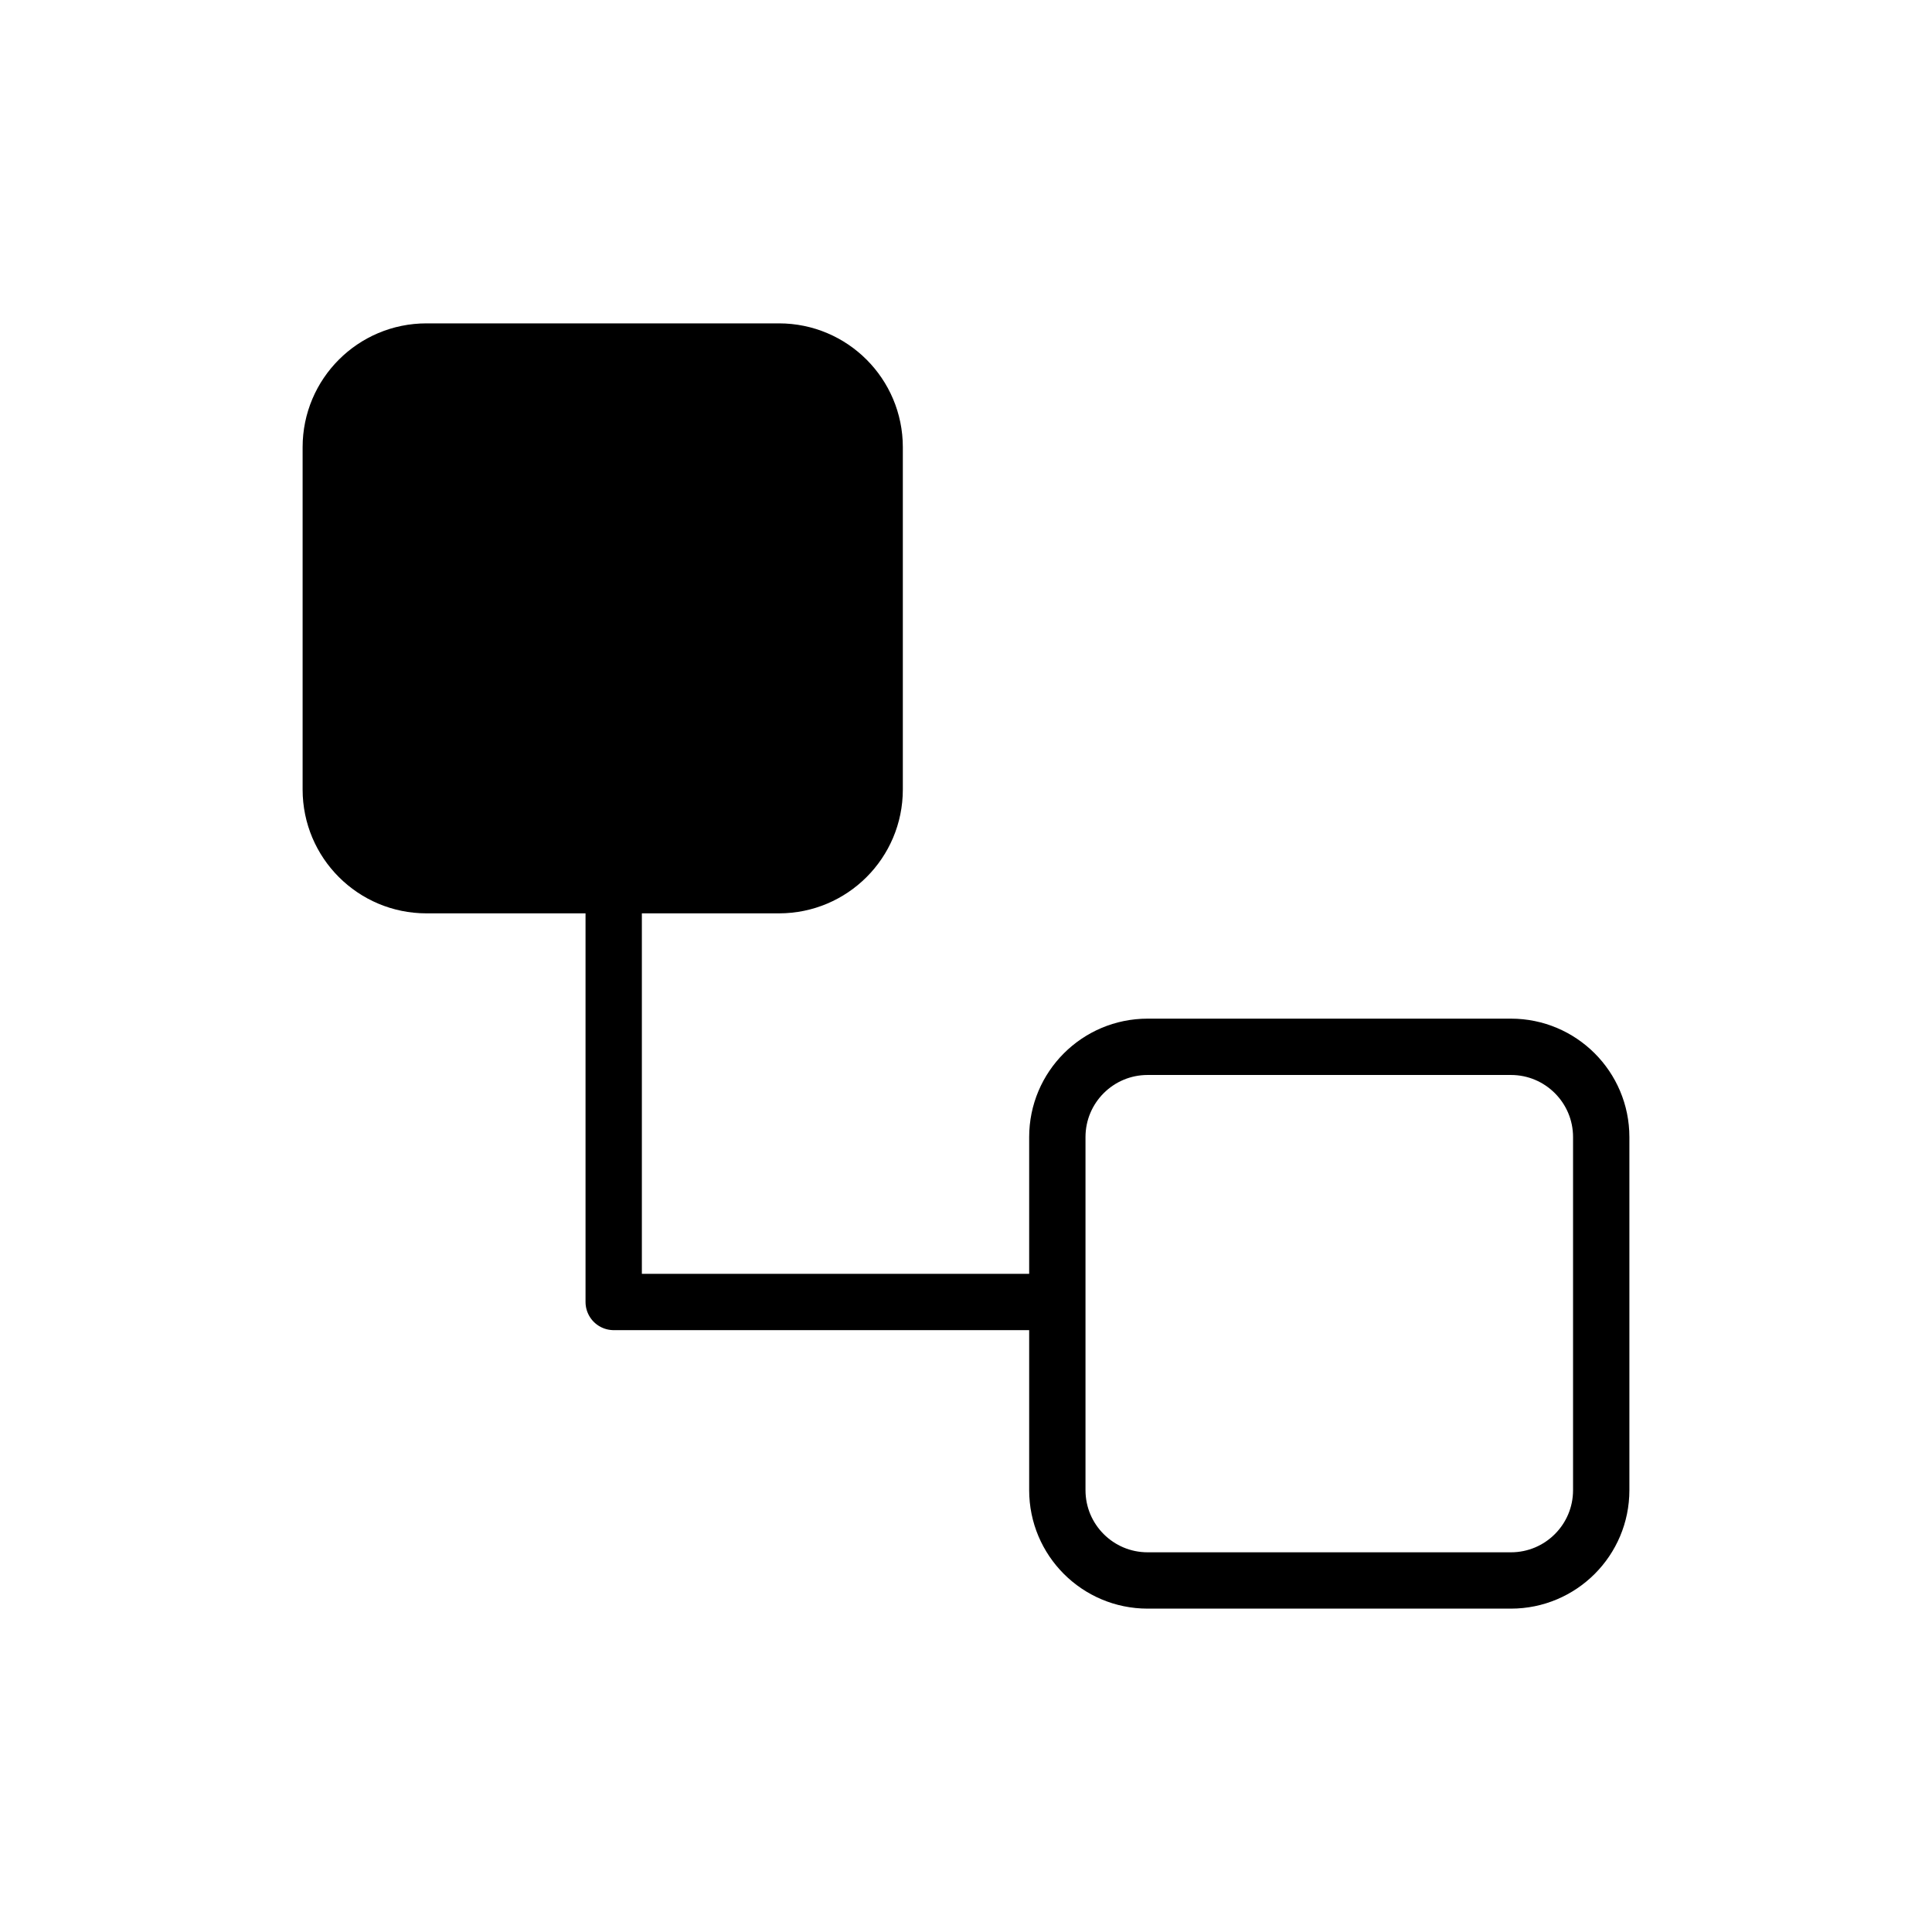
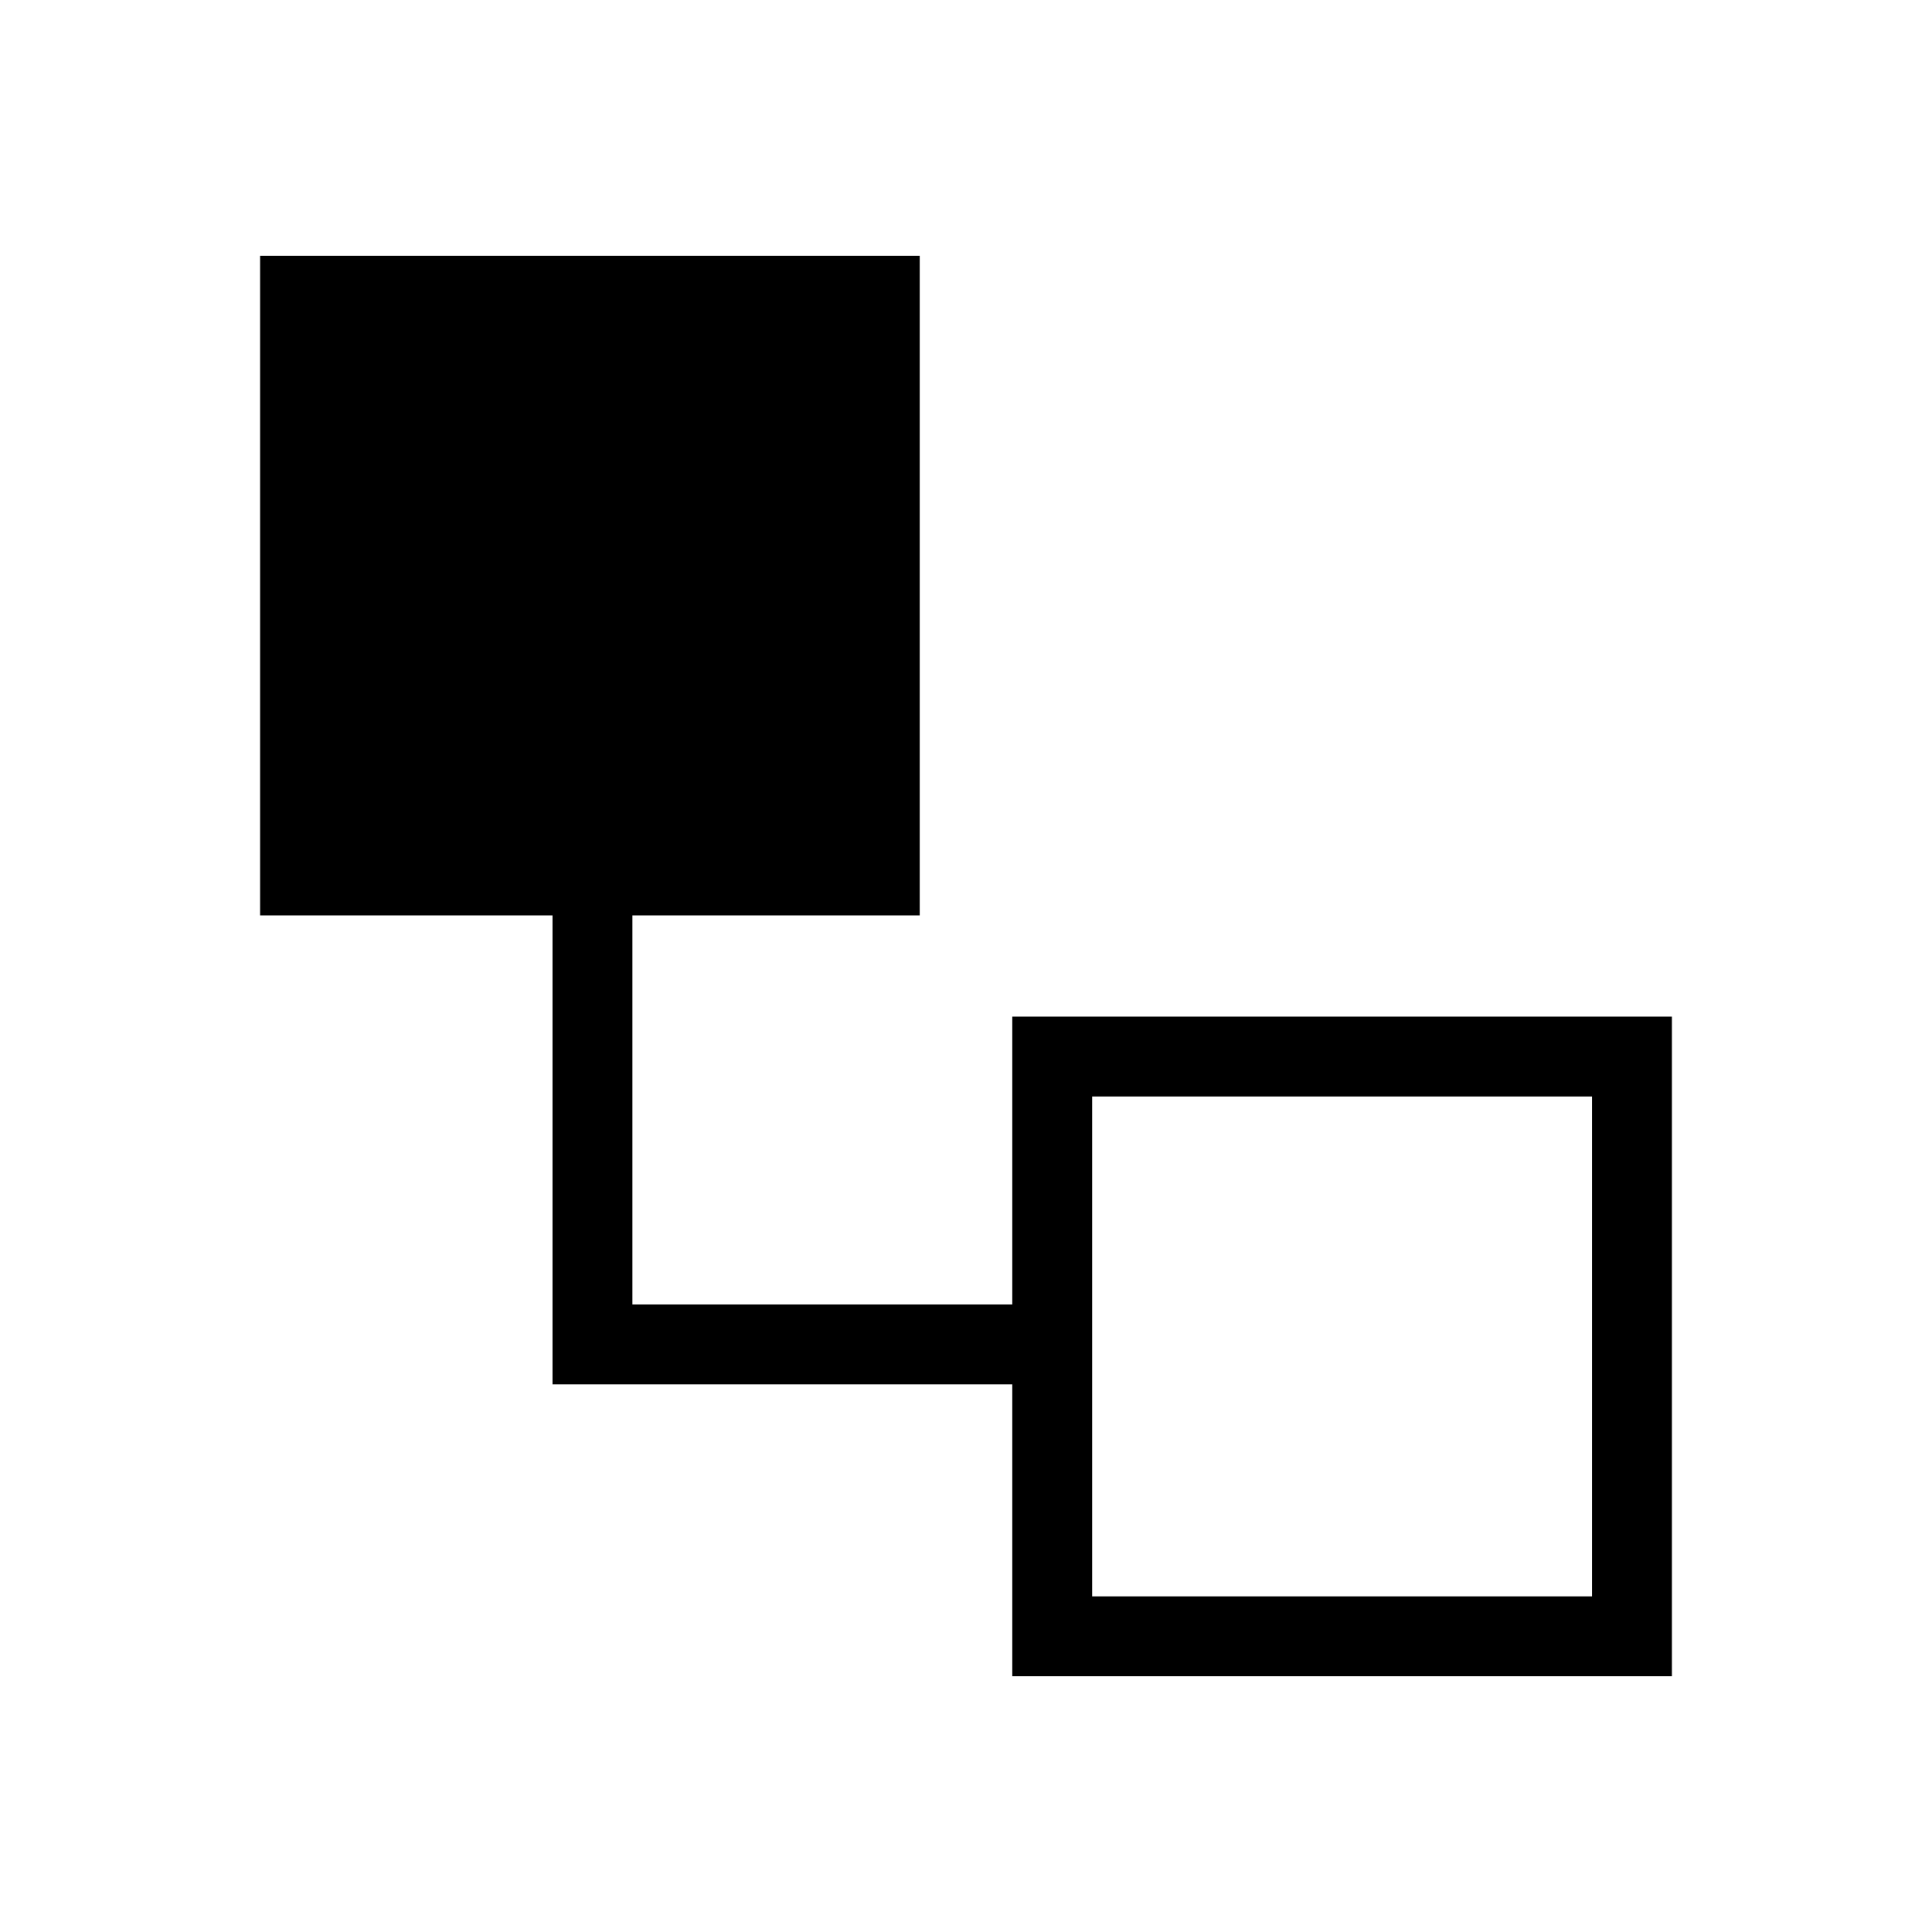
<svg xmlns="http://www.w3.org/2000/svg" width="128mm" height="128mm" viewBox="0 0 128 128" version="1.1" id="svg5">
  <defs id="defs2" />
  <g id="layer1">
-     <rect style="fill:#000000;fill-rule:evenodd;stroke:#000000;stroke-width:3.732;stroke-miterlimit:4;stroke-dasharray:none;stroke-opacity:1" id="rect7465" width="36.034" height="35.356" x="21.915" y="23.29" ry="6.337" />
-     <rect style="fill:none;fill-rule:evenodd;stroke:#000000;stroke-width:3.732;stroke-miterlimit:4;stroke-dasharray:none;stroke-opacity:1" id="rect7681" width="36.034" height="35.356" x="70.051" y="69.354" ry="5.982" />
-     <path style="fill:none;stroke:#000000;stroke-width:3.732;stroke-linecap:butt;stroke-linejoin:round;stroke-miterlimit:4;stroke-dasharray:none;stroke-opacity:1" d="M 40.659,53.159 V 86.259 H 68.725" id="path12123" />
+     <g id="g1897" transform="translate(-1.406873,2.811328)">
+       <path style="fill:none;stroke:#000000;stroke-width:5.292;stroke-linecap:butt;stroke-linejoin:miter;stroke-miterlimit:4;stroke-dasharray:none;stroke-opacity:1" d="M 40.659,53.159 V 73.711 86.259 H 68.725" id="path12123" />
+       <rect style="fill:#000000;fill-opacity:1;stroke:#000000;stroke-width:5.292;stroke-linejoin:miter;stroke-miterlimit:4;stroke-dasharray:none" id="rect1021" width="38.41" height="38.41" x="21.285" y="16.78" rx="0" ry="0" />
+       <rect style="fill:none;fill-opacity:1;stroke:#000000;stroke-width:5.292;stroke-linejoin:miter;stroke-miterlimit:4;stroke-dasharray:none" id="rect1669" width="38.41" height="38.41" x="71.119" y="67.188" rx="0" ry="0" />
+     </g>
  </g>
</svg>
